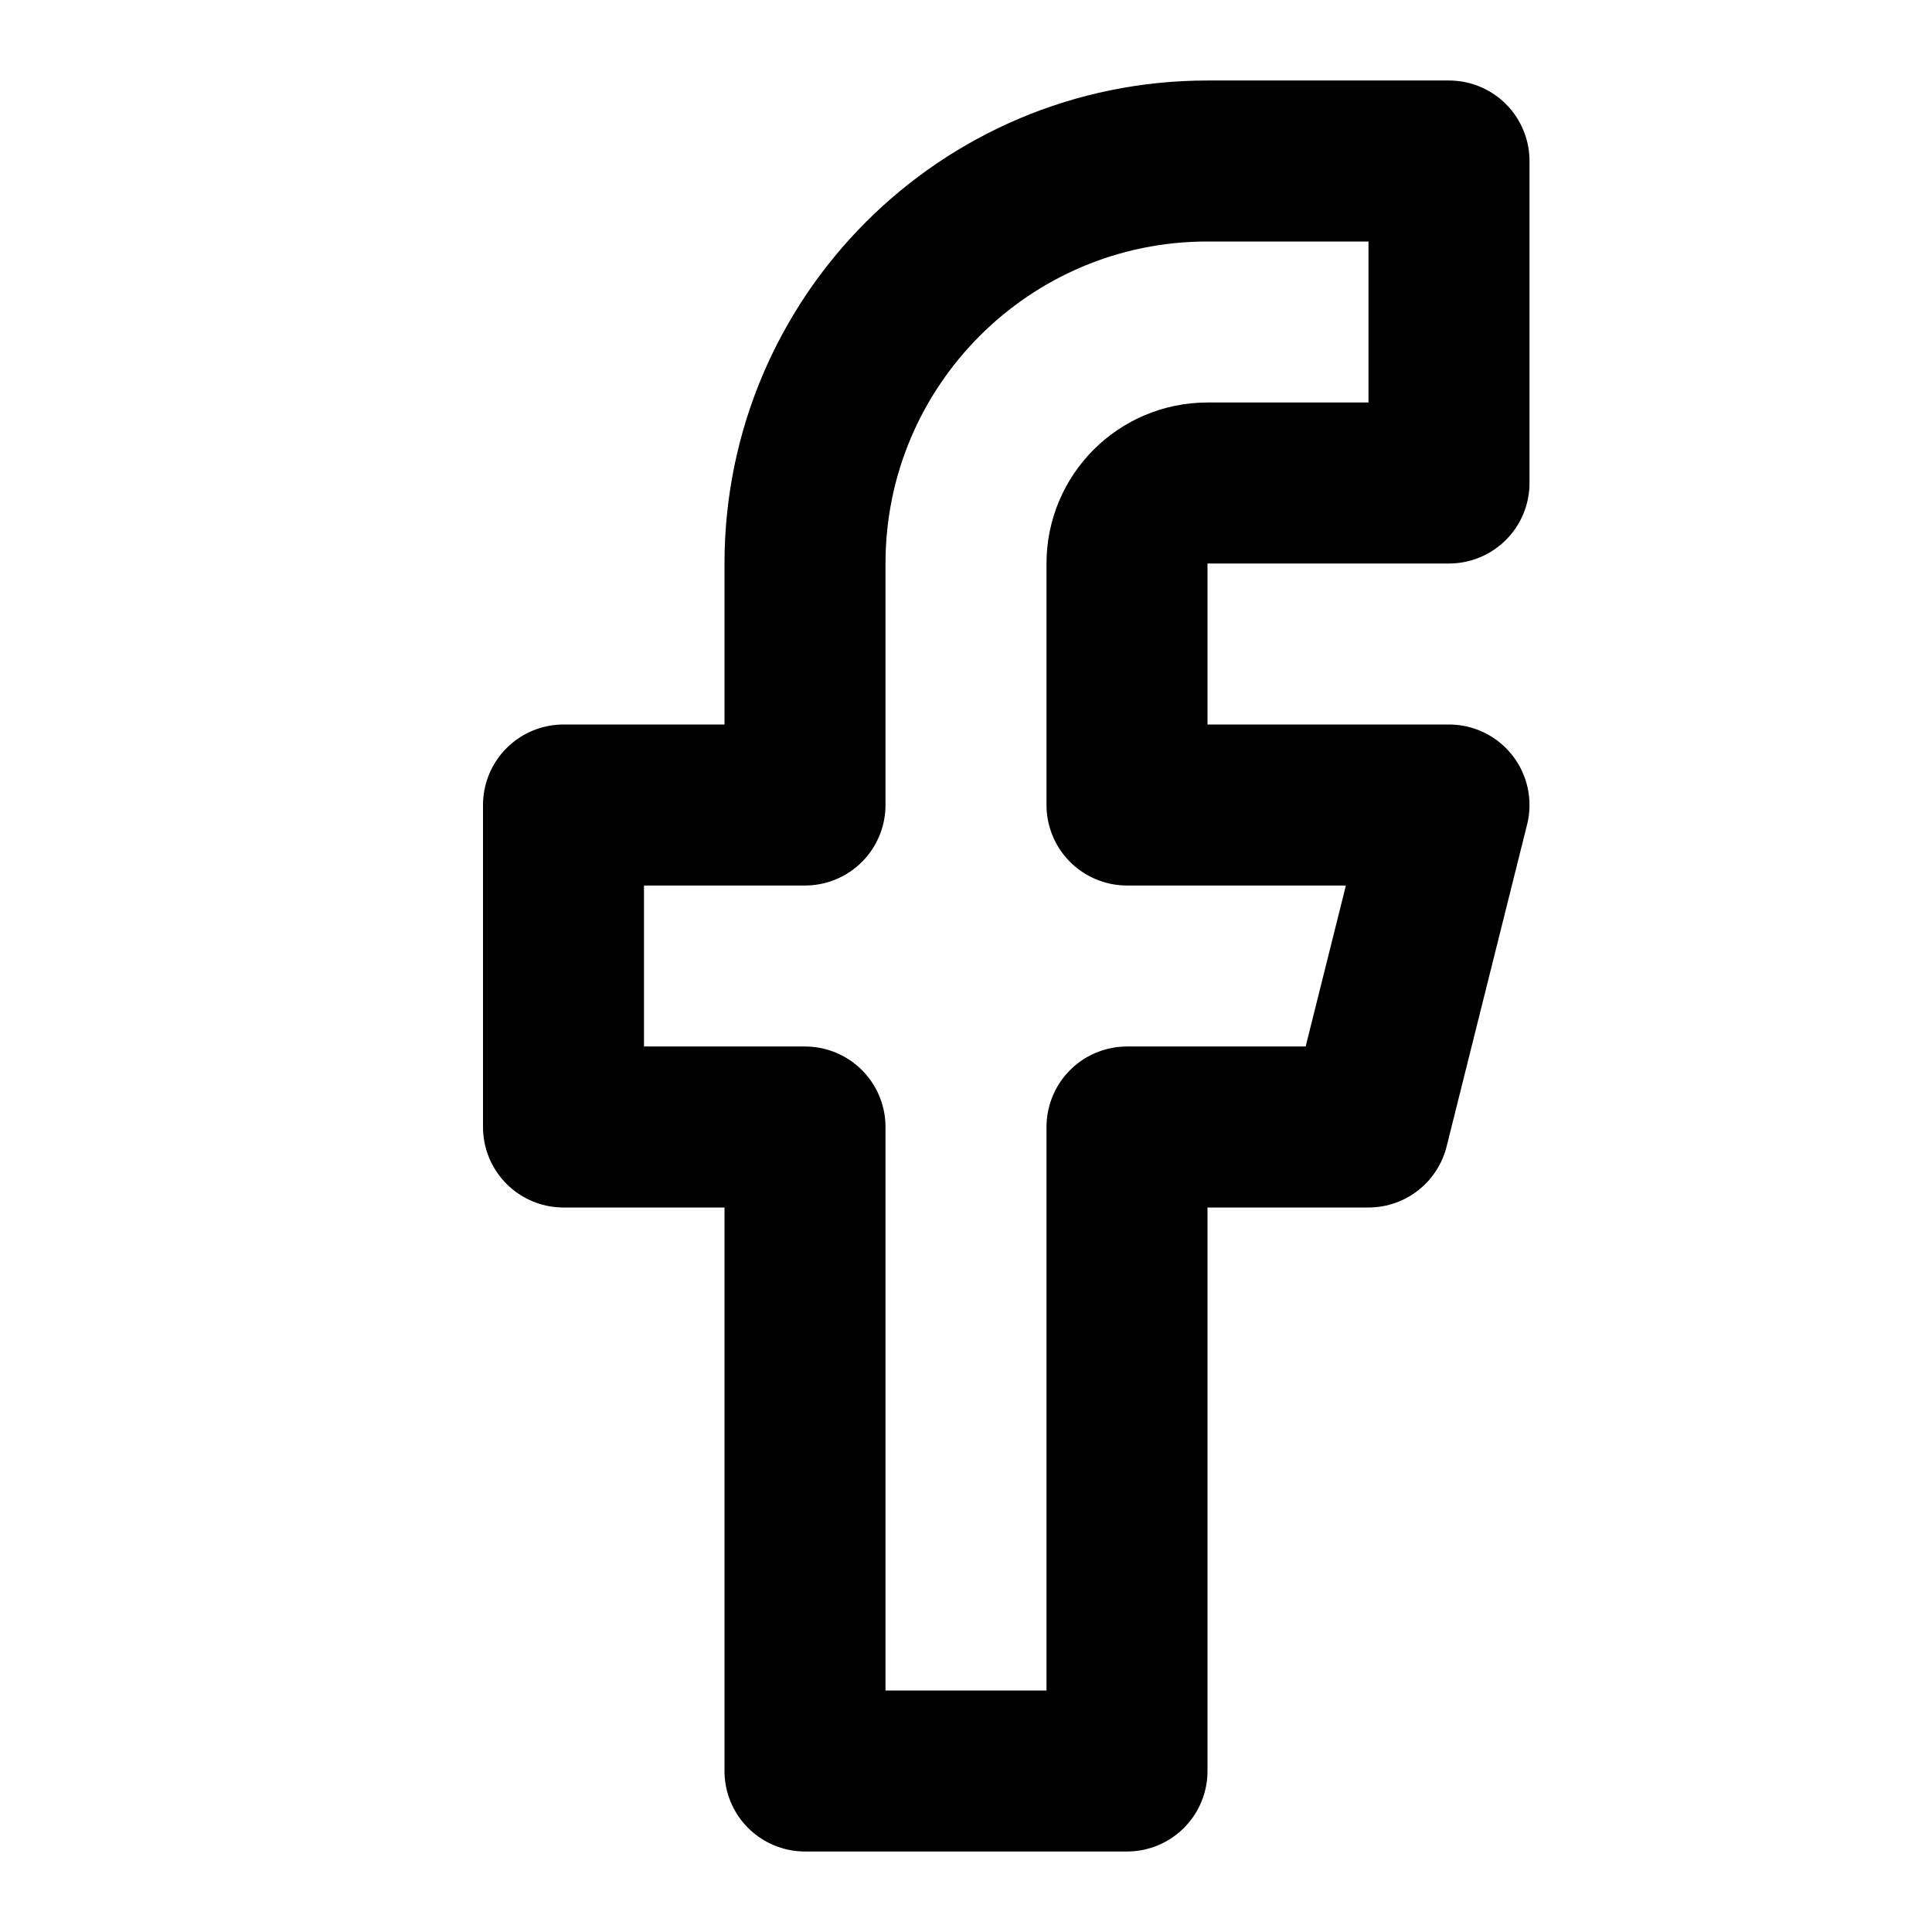
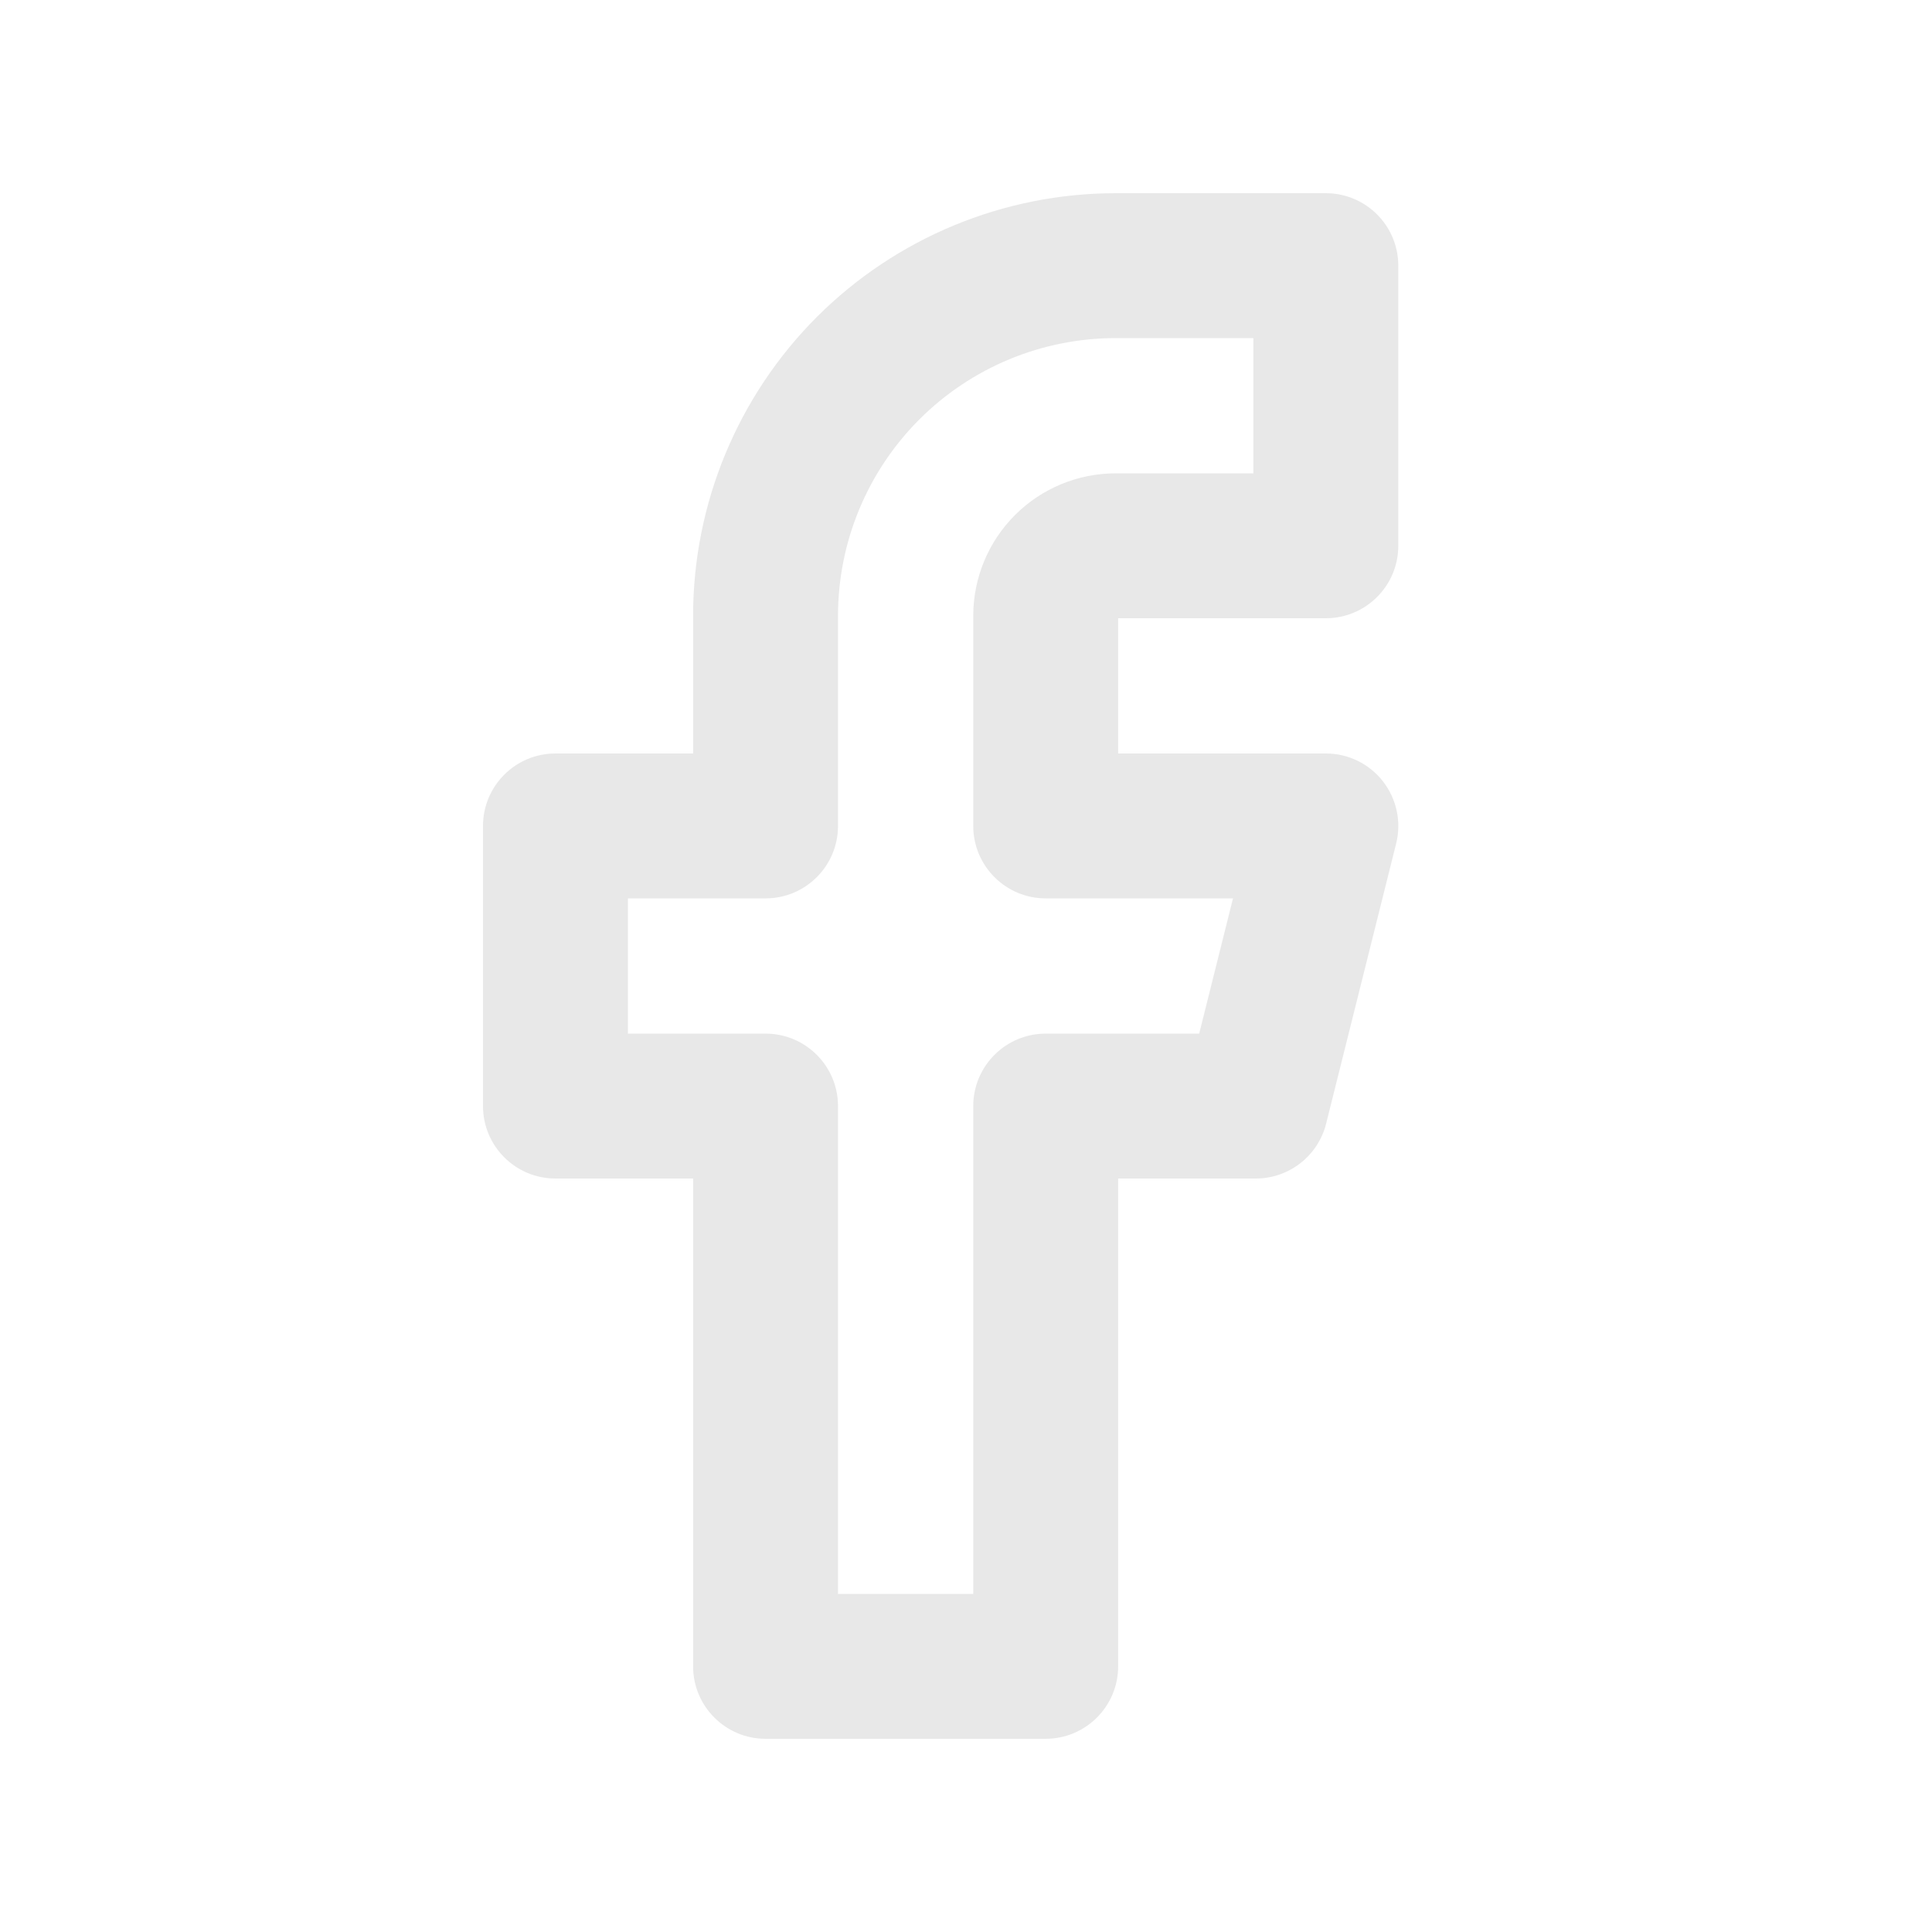
- <svg xmlns="http://www.w3.org/2000/svg" width="24" height="24" viewBox="0 0 24 24" fill="none" stroke="currentColor" stroke-width="2" stroke-linecap="round" stroke-linejoin="round" class="feather feather-facebook">
-   <path d="M18 2h-3a5 5 0 0 0-5 5v3H7v4h3v8h4v-8h3l1-4h-4V7a1 1 0 0 1 1-1h3z" />
+ <svg xmlns="http://www.w3.org/2000/svg" width="20" height="20" viewBox="0 0 20 20" fill="none">
+   <path fill-rule="evenodd" clip-rule="evenodd" d="M8.456 3.281C9.277 2.461 10.39 2 11.55 2H13.725C14.139 2 14.475 2.336 14.475 2.75V5.65C14.475 6.064 14.139 6.4 13.725 6.4H11.575V7.8H13.725C13.956 7.8 14.174 7.906 14.316 8.088C14.458 8.27 14.509 8.508 14.453 8.732L13.728 11.632C13.644 11.966 13.344 12.2 13 12.2H11.575V17.25C11.575 17.664 11.239 18 10.825 18H7.925C7.511 18 7.175 17.664 7.175 17.25V12.2H5.75C5.336 12.2 5 11.864 5 11.45V8.55C5 8.136 5.336 7.8 5.75 7.8H7.175V6.375C7.175 5.215 7.636 4.102 8.456 3.281ZM11.55 3.5C10.787 3.5 10.056 3.803 9.517 4.342C8.978 4.881 8.675 5.612 8.675 6.375V8.55C8.675 8.964 8.339 9.3 7.925 9.3H6.5V10.7H7.925C8.339 10.7 8.675 11.036 8.675 11.45V16.5H10.075V11.45C10.075 11.036 10.411 10.7 10.825 10.7H12.414L12.764 9.3H10.825C10.411 9.3 10.075 8.964 10.075 8.55V6.375C10.075 5.984 10.23 5.609 10.507 5.332C10.784 5.055 11.159 4.9 11.55 4.9H12.975V3.5H11.55Z" fill="#E8E8E8" />
</svg>
